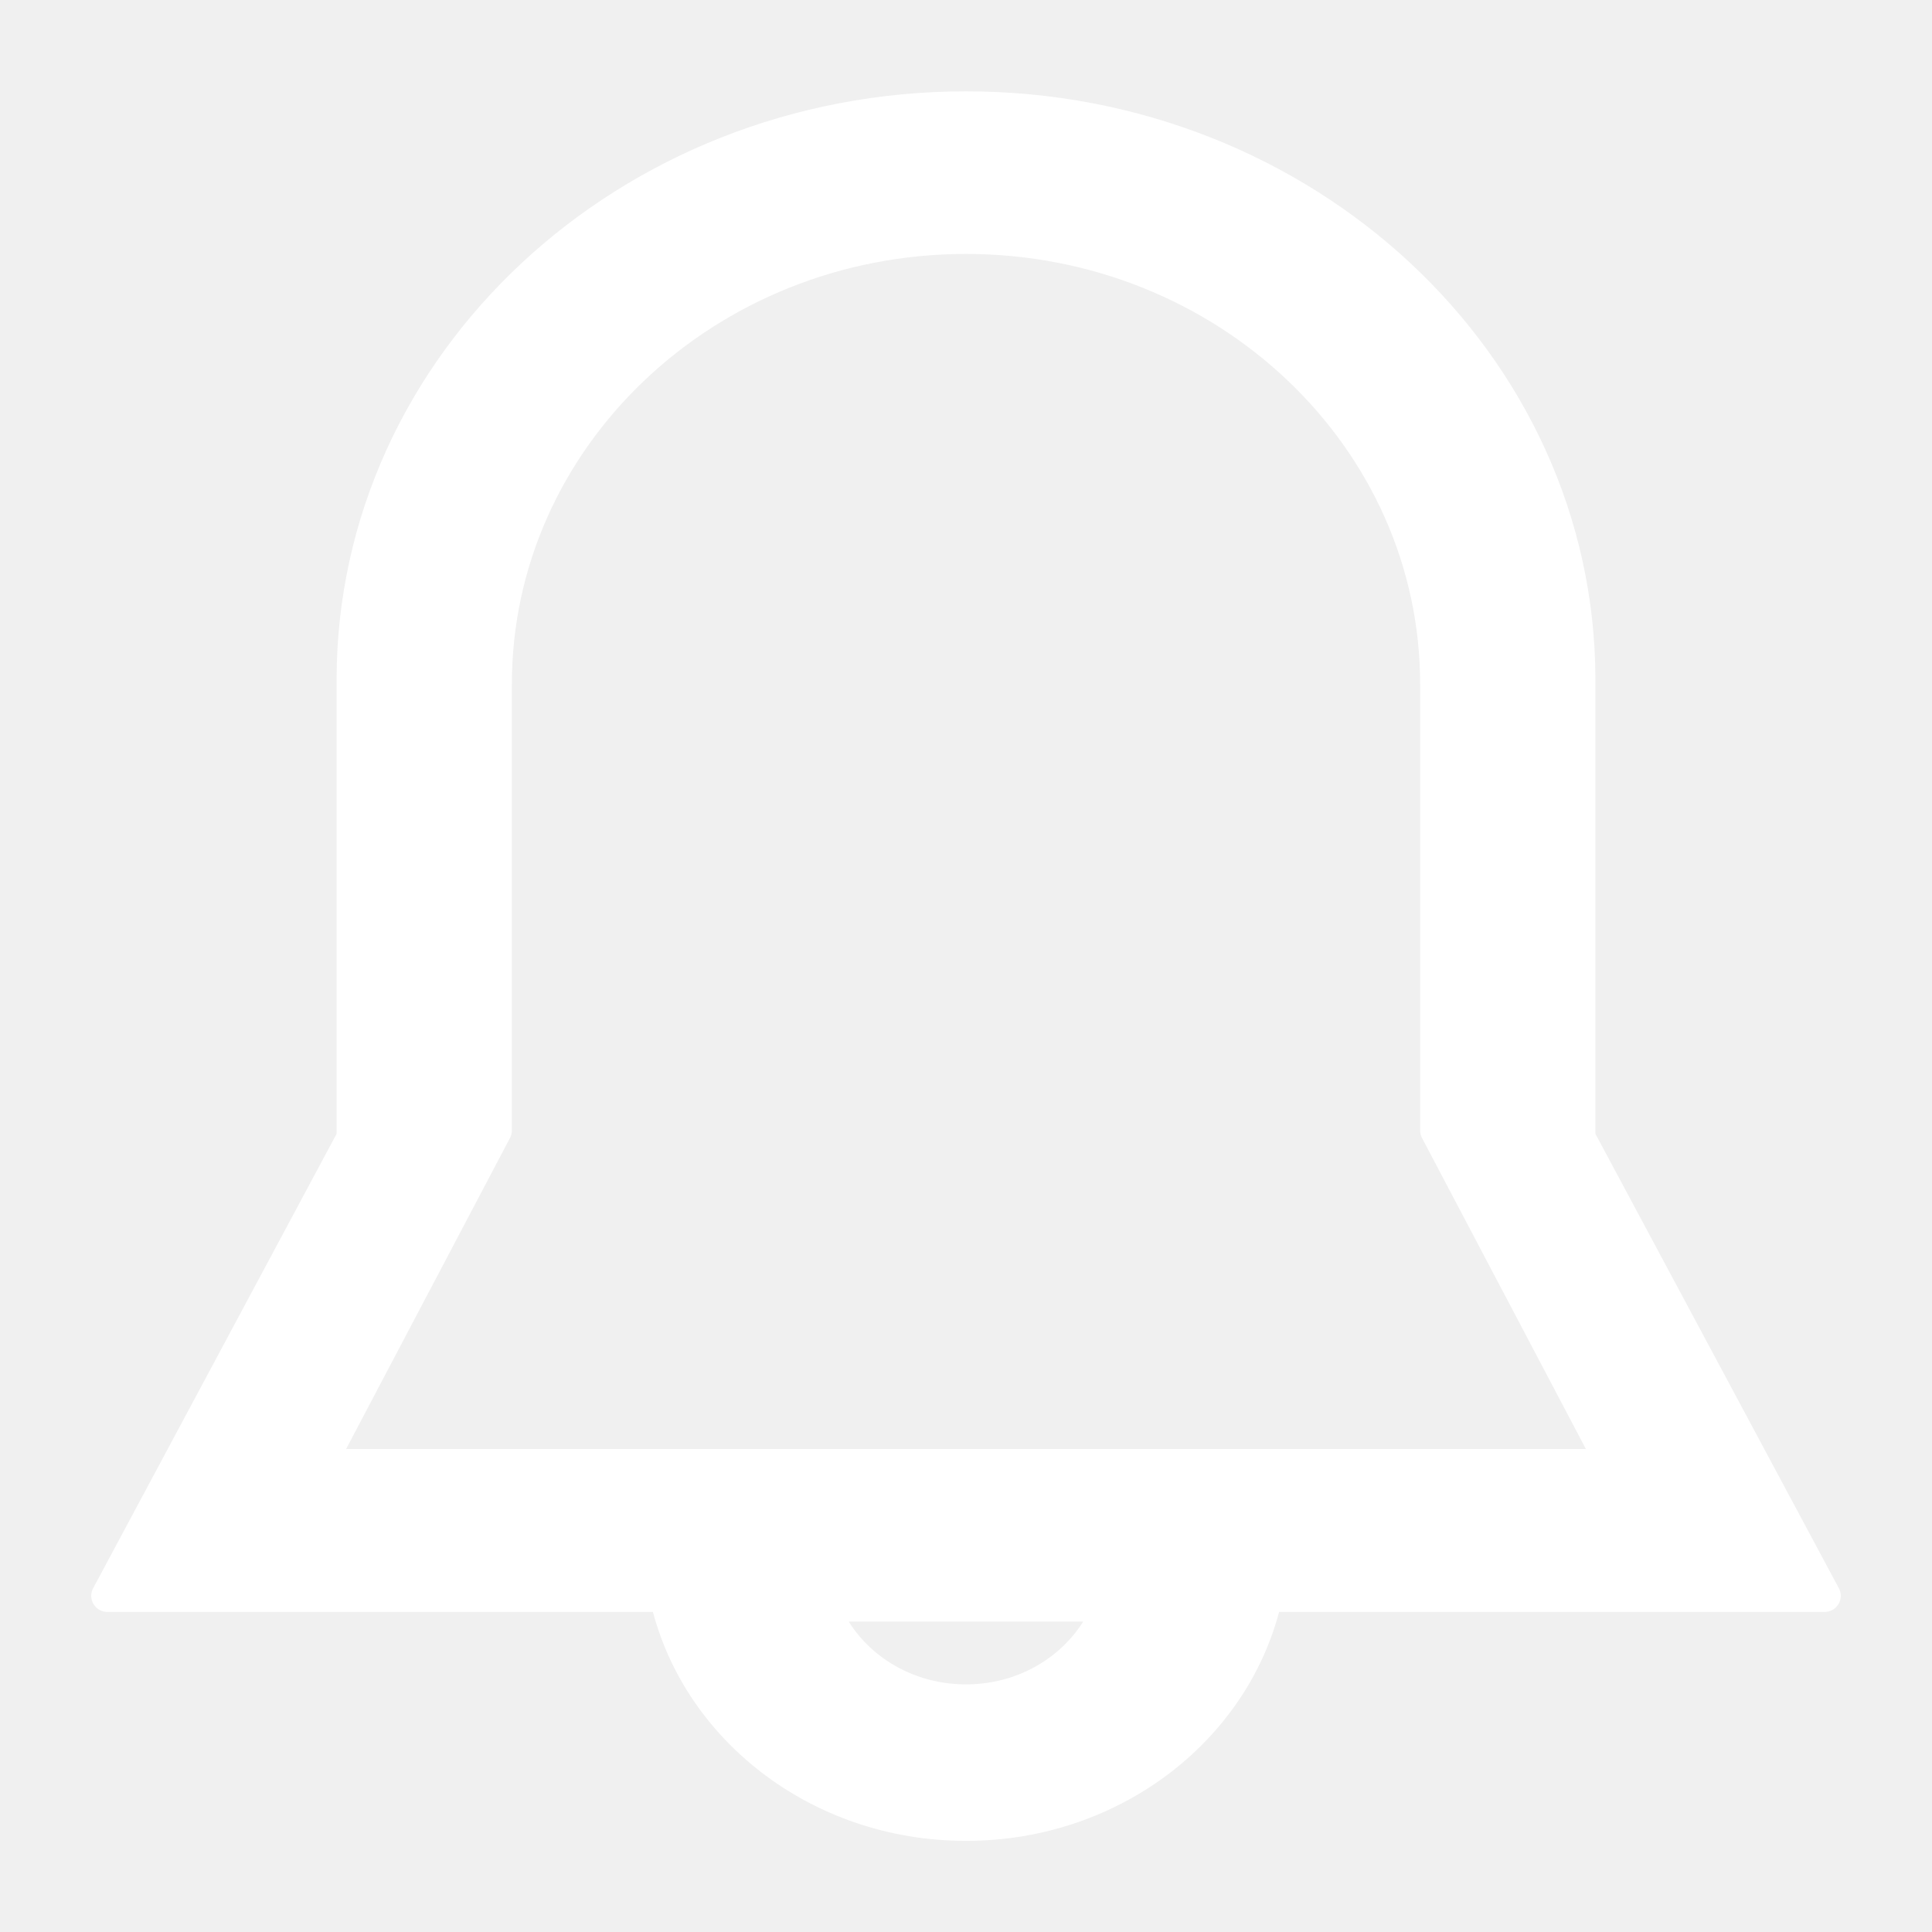
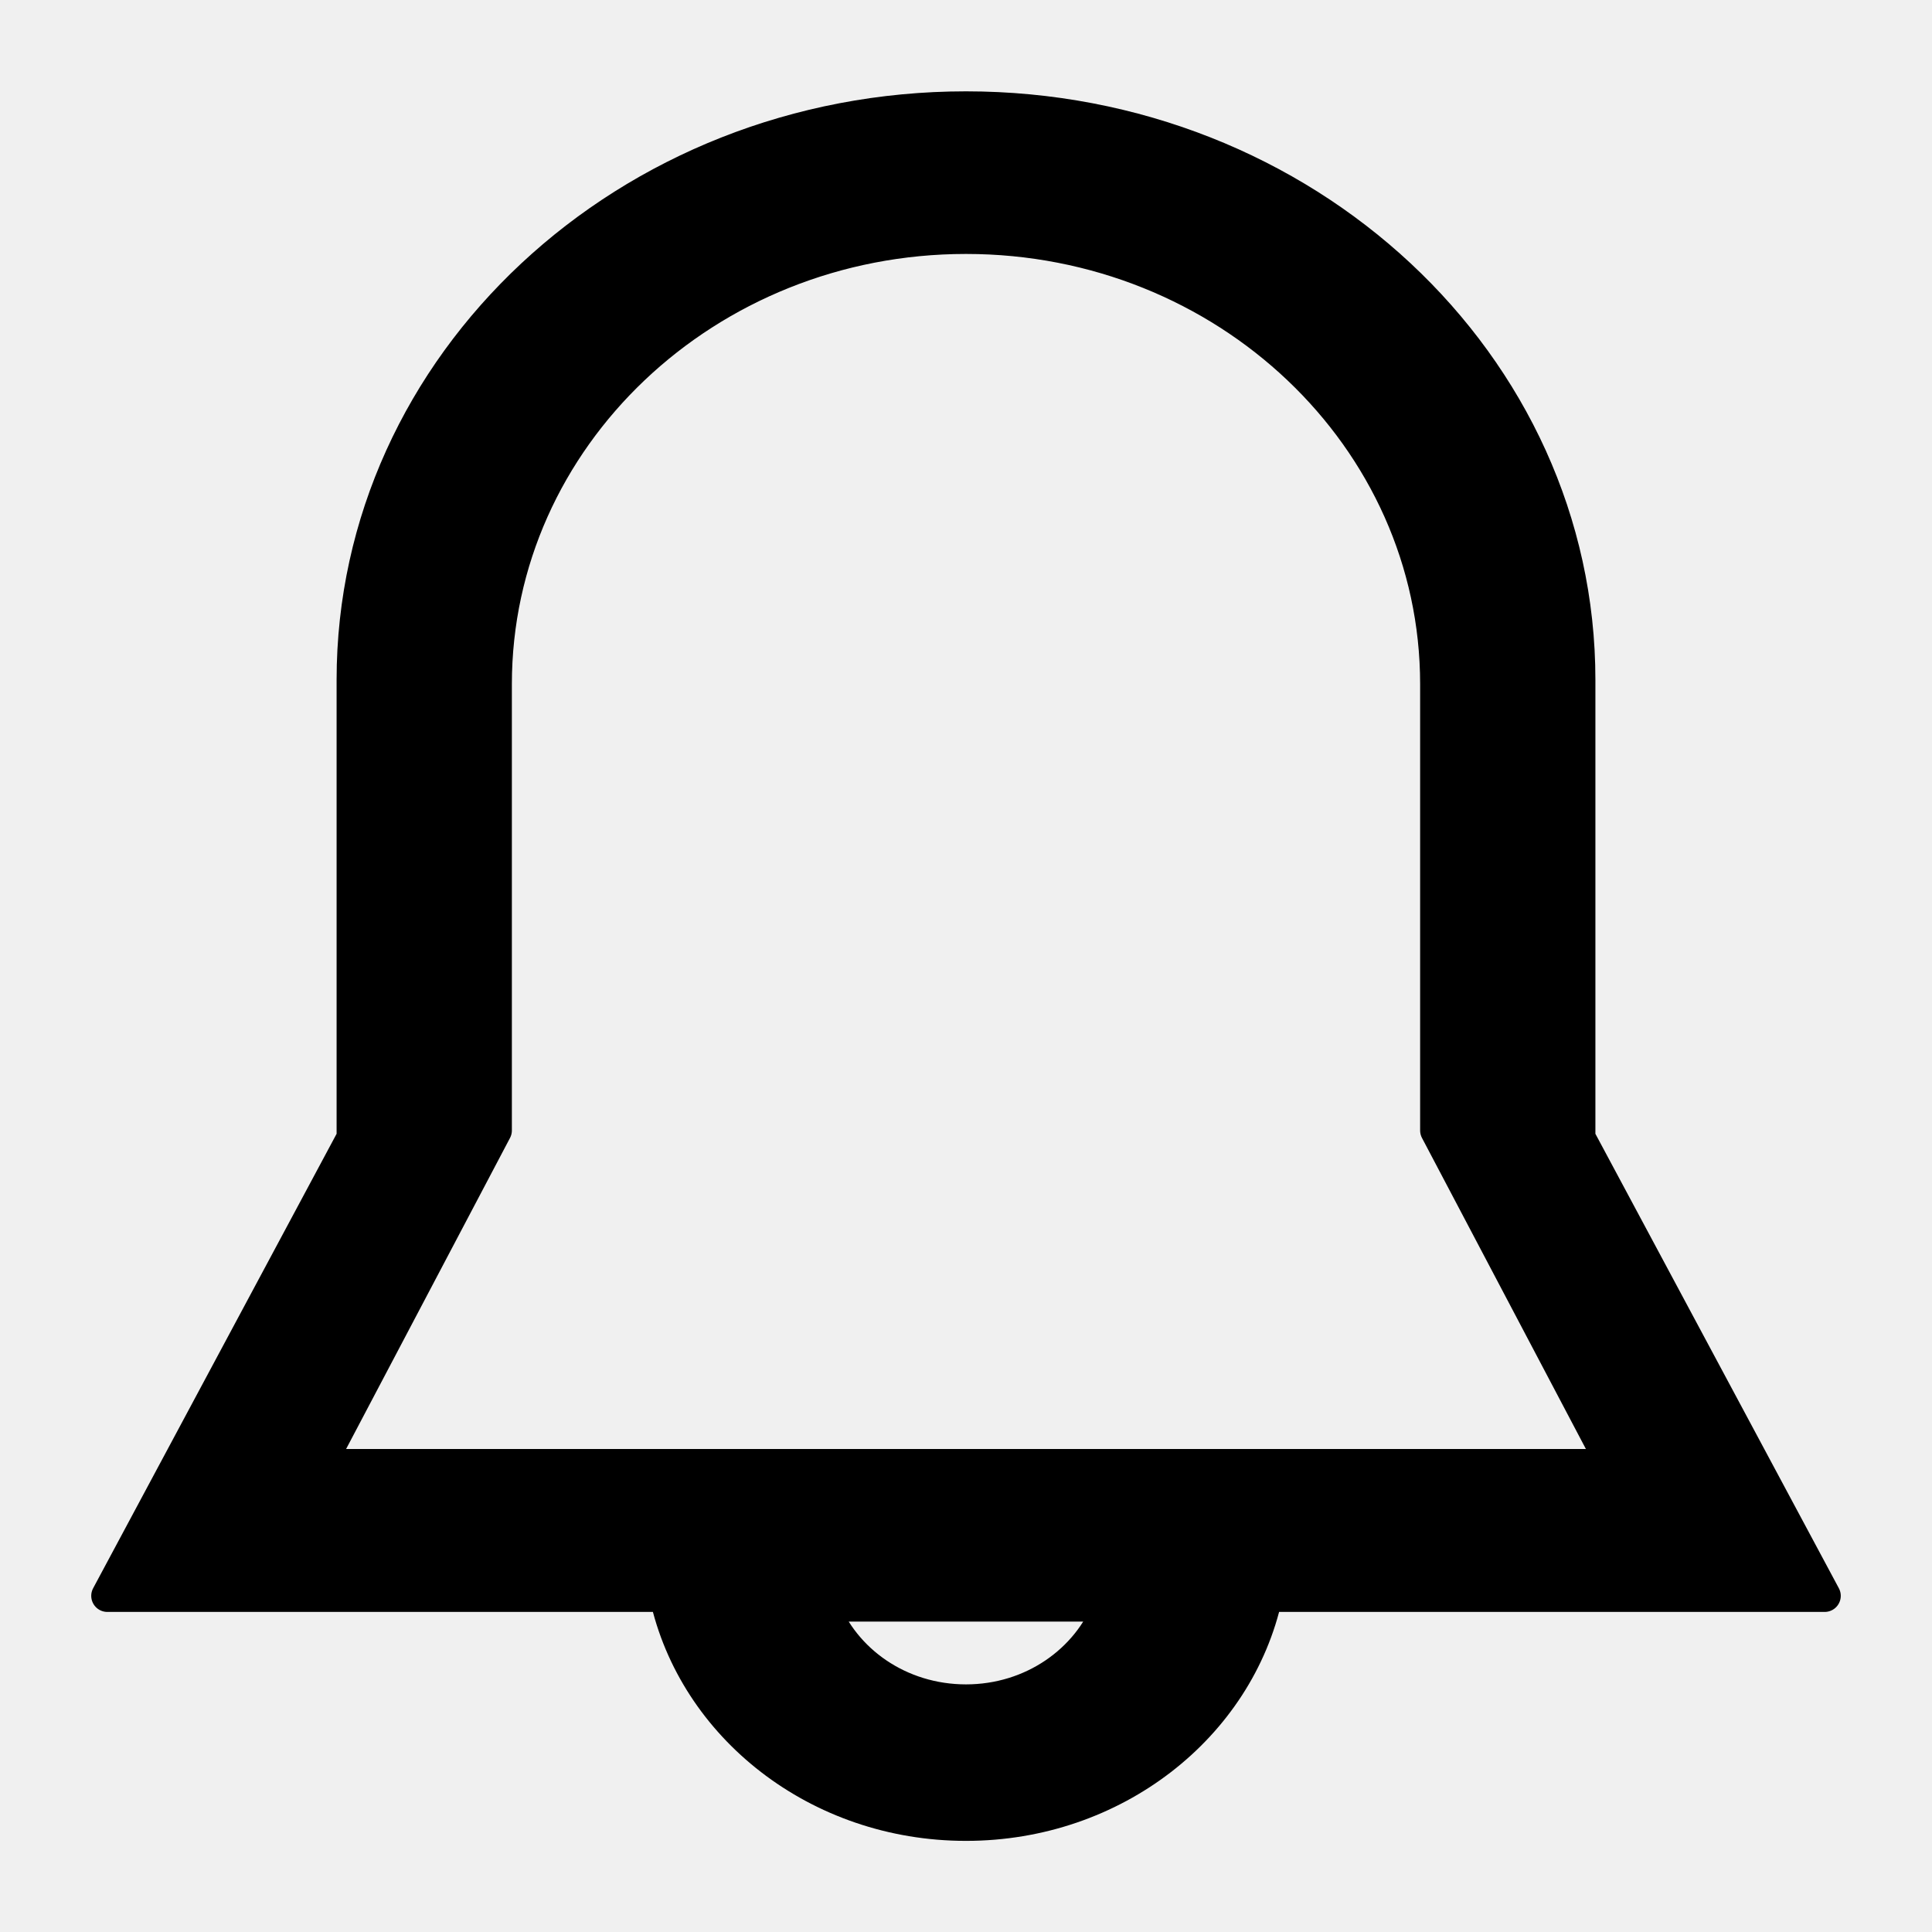
<svg xmlns="http://www.w3.org/2000/svg" version="1.1" viewBox="0 0 18 18">
  <g fill="none" fill-rule="evenodd">
    <g transform="translate(-258 -19)">
      <g transform="translate(257 18)">
-         <rect width="20" height="20" />
-         <g transform="translate(2 2)" fill="#fff" stroke="#fff" stroke-linecap="round" stroke-linejoin="round">
+         <g transform="translate(2 2)" fill="currentColor" stroke="currentColor" stroke-linecap="round" stroke-linejoin="round">
          <path d="m3.619 9.532v-4.158c0-2.296 1.962-4.158 4.381-4.158 2.419 0 4.381 1.862 4.381 4.158v4.158l1.643 3.118h-12.048l1.643-3.118zm3.046 4.426h2.669c-0.196 0.514-0.716 0.885-1.334 0.885s-1.139-0.37-1.334-0.885zm7.049-8.624c0-2.945-2.559-5.333-5.714-5.333-3.155 0-5.714 2.388-5.714 5.333v4.267l-2.286 4.267h5.201c0.265 1.217 1.417 2.133 2.799 2.133s2.535-0.916 2.799-2.133h5.201l-2.286-4.267v-4.267z" fill-rule="nonzero" stroke-width=".3" />
        </g>
      </g>
    </g>
  </g>
</svg>
